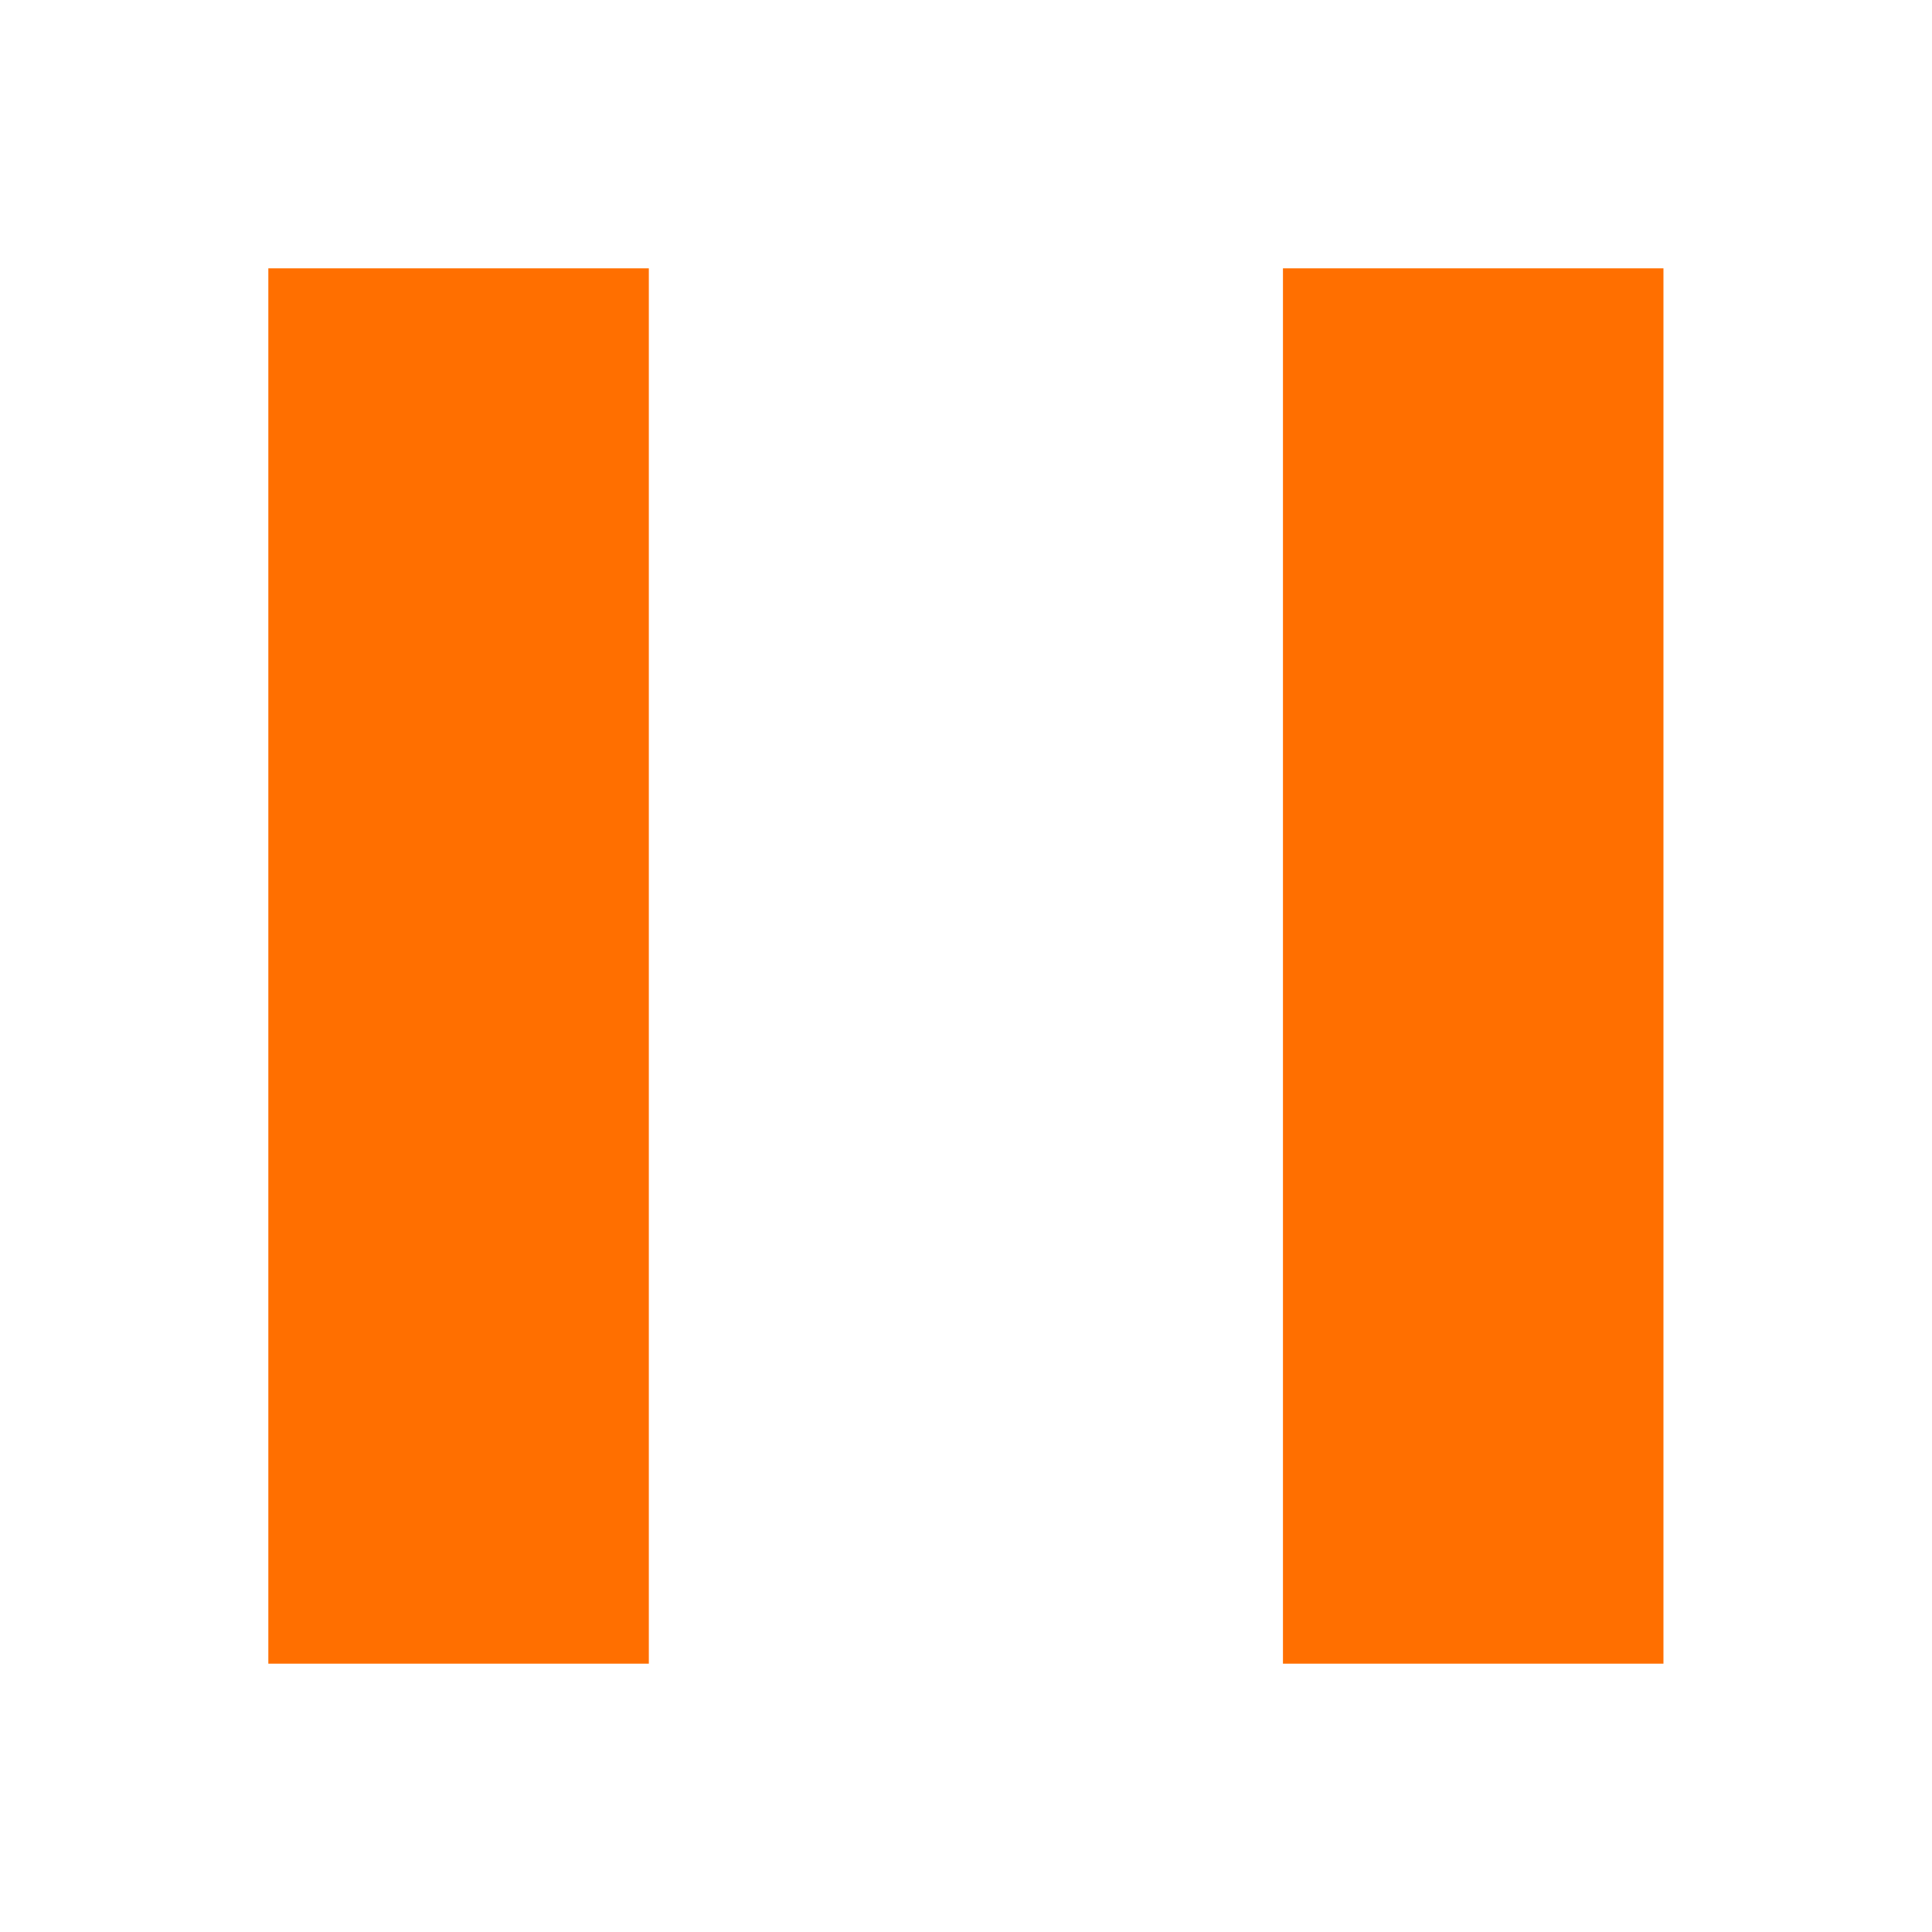
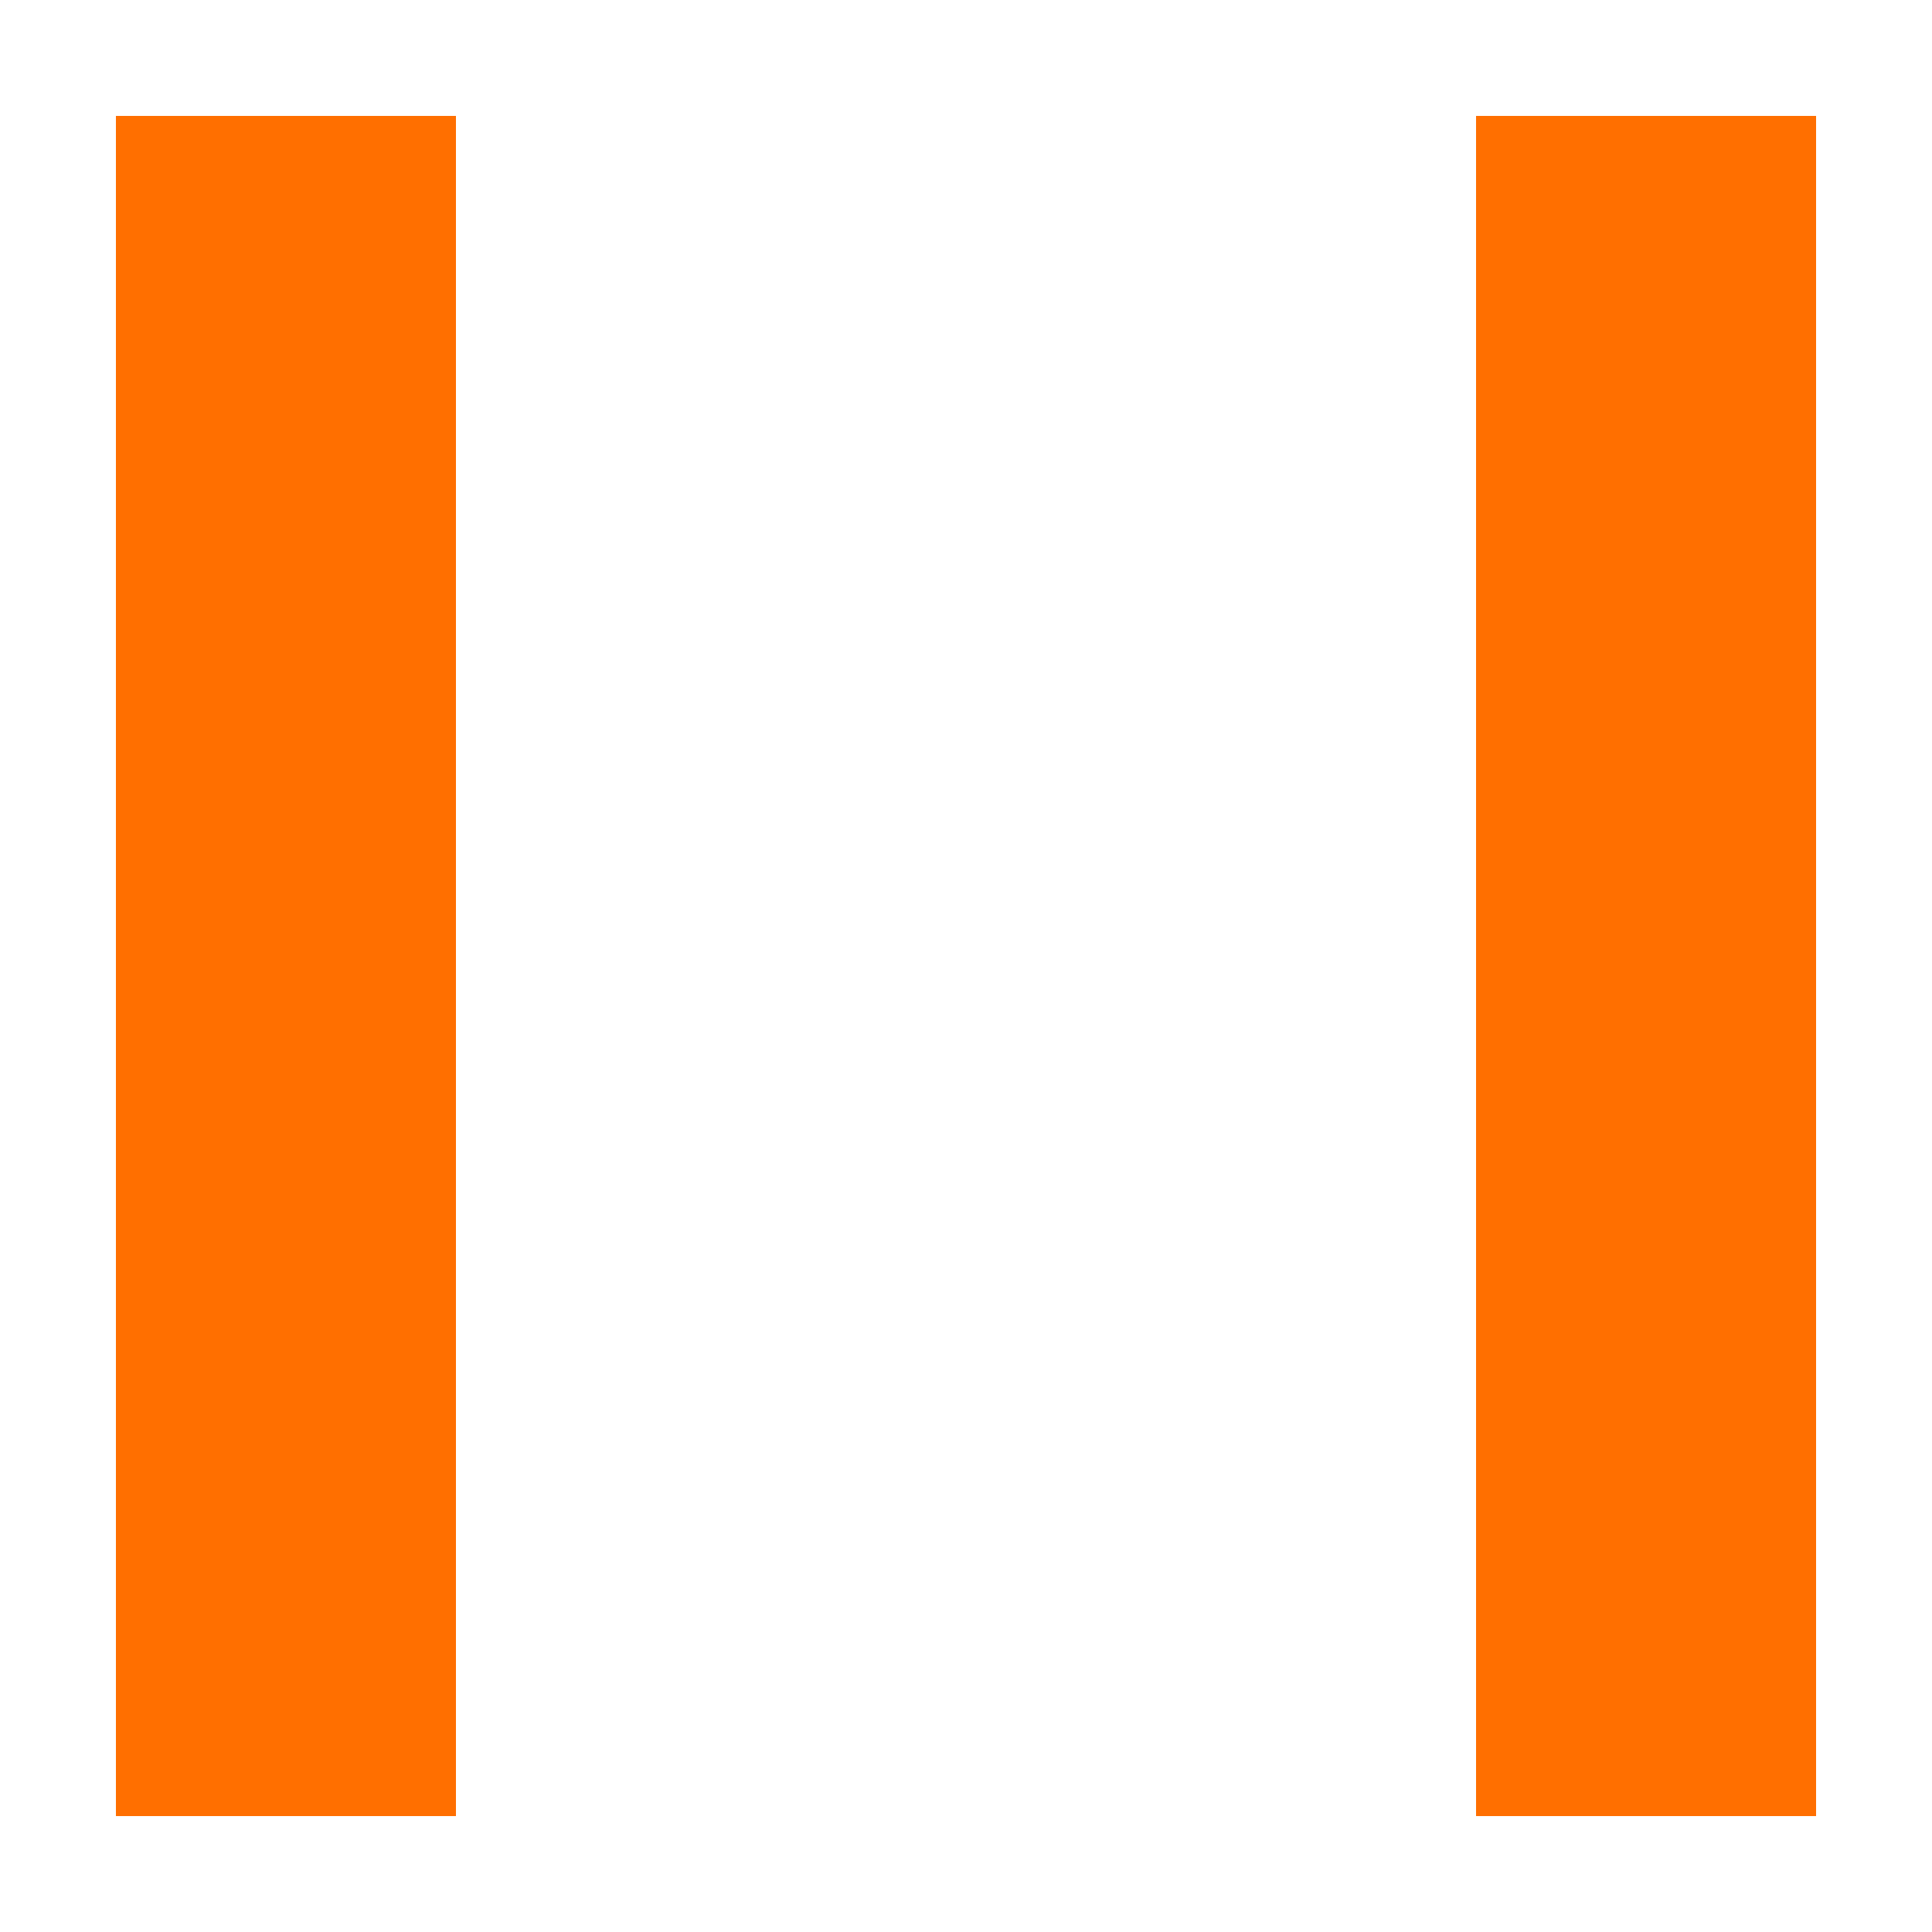
- <svg xmlns="http://www.w3.org/2000/svg" width="18" height="18" viewBox="0 0 18 18" fill="none">
-   <rect x="2.5" y="2.5" width="3.545" height="13" fill="#FF6F00" />
-   <rect x="11.953" y="2.5" width="3.545" height="13" fill="#FF6F00" />
+ <svg xmlns="http://www.w3.org/2000/svg" width="25" height="25" viewBox="0 0 25 25" fill="none">
+   <path d="M5.9 1.5H1.5V23.5H5.9V1.5Z" fill="#FF6F00" />
+   <path d="M23.5 1.5H19.1V23.5H23.5V1.5Z" fill="#FF6F00" />
</svg>
